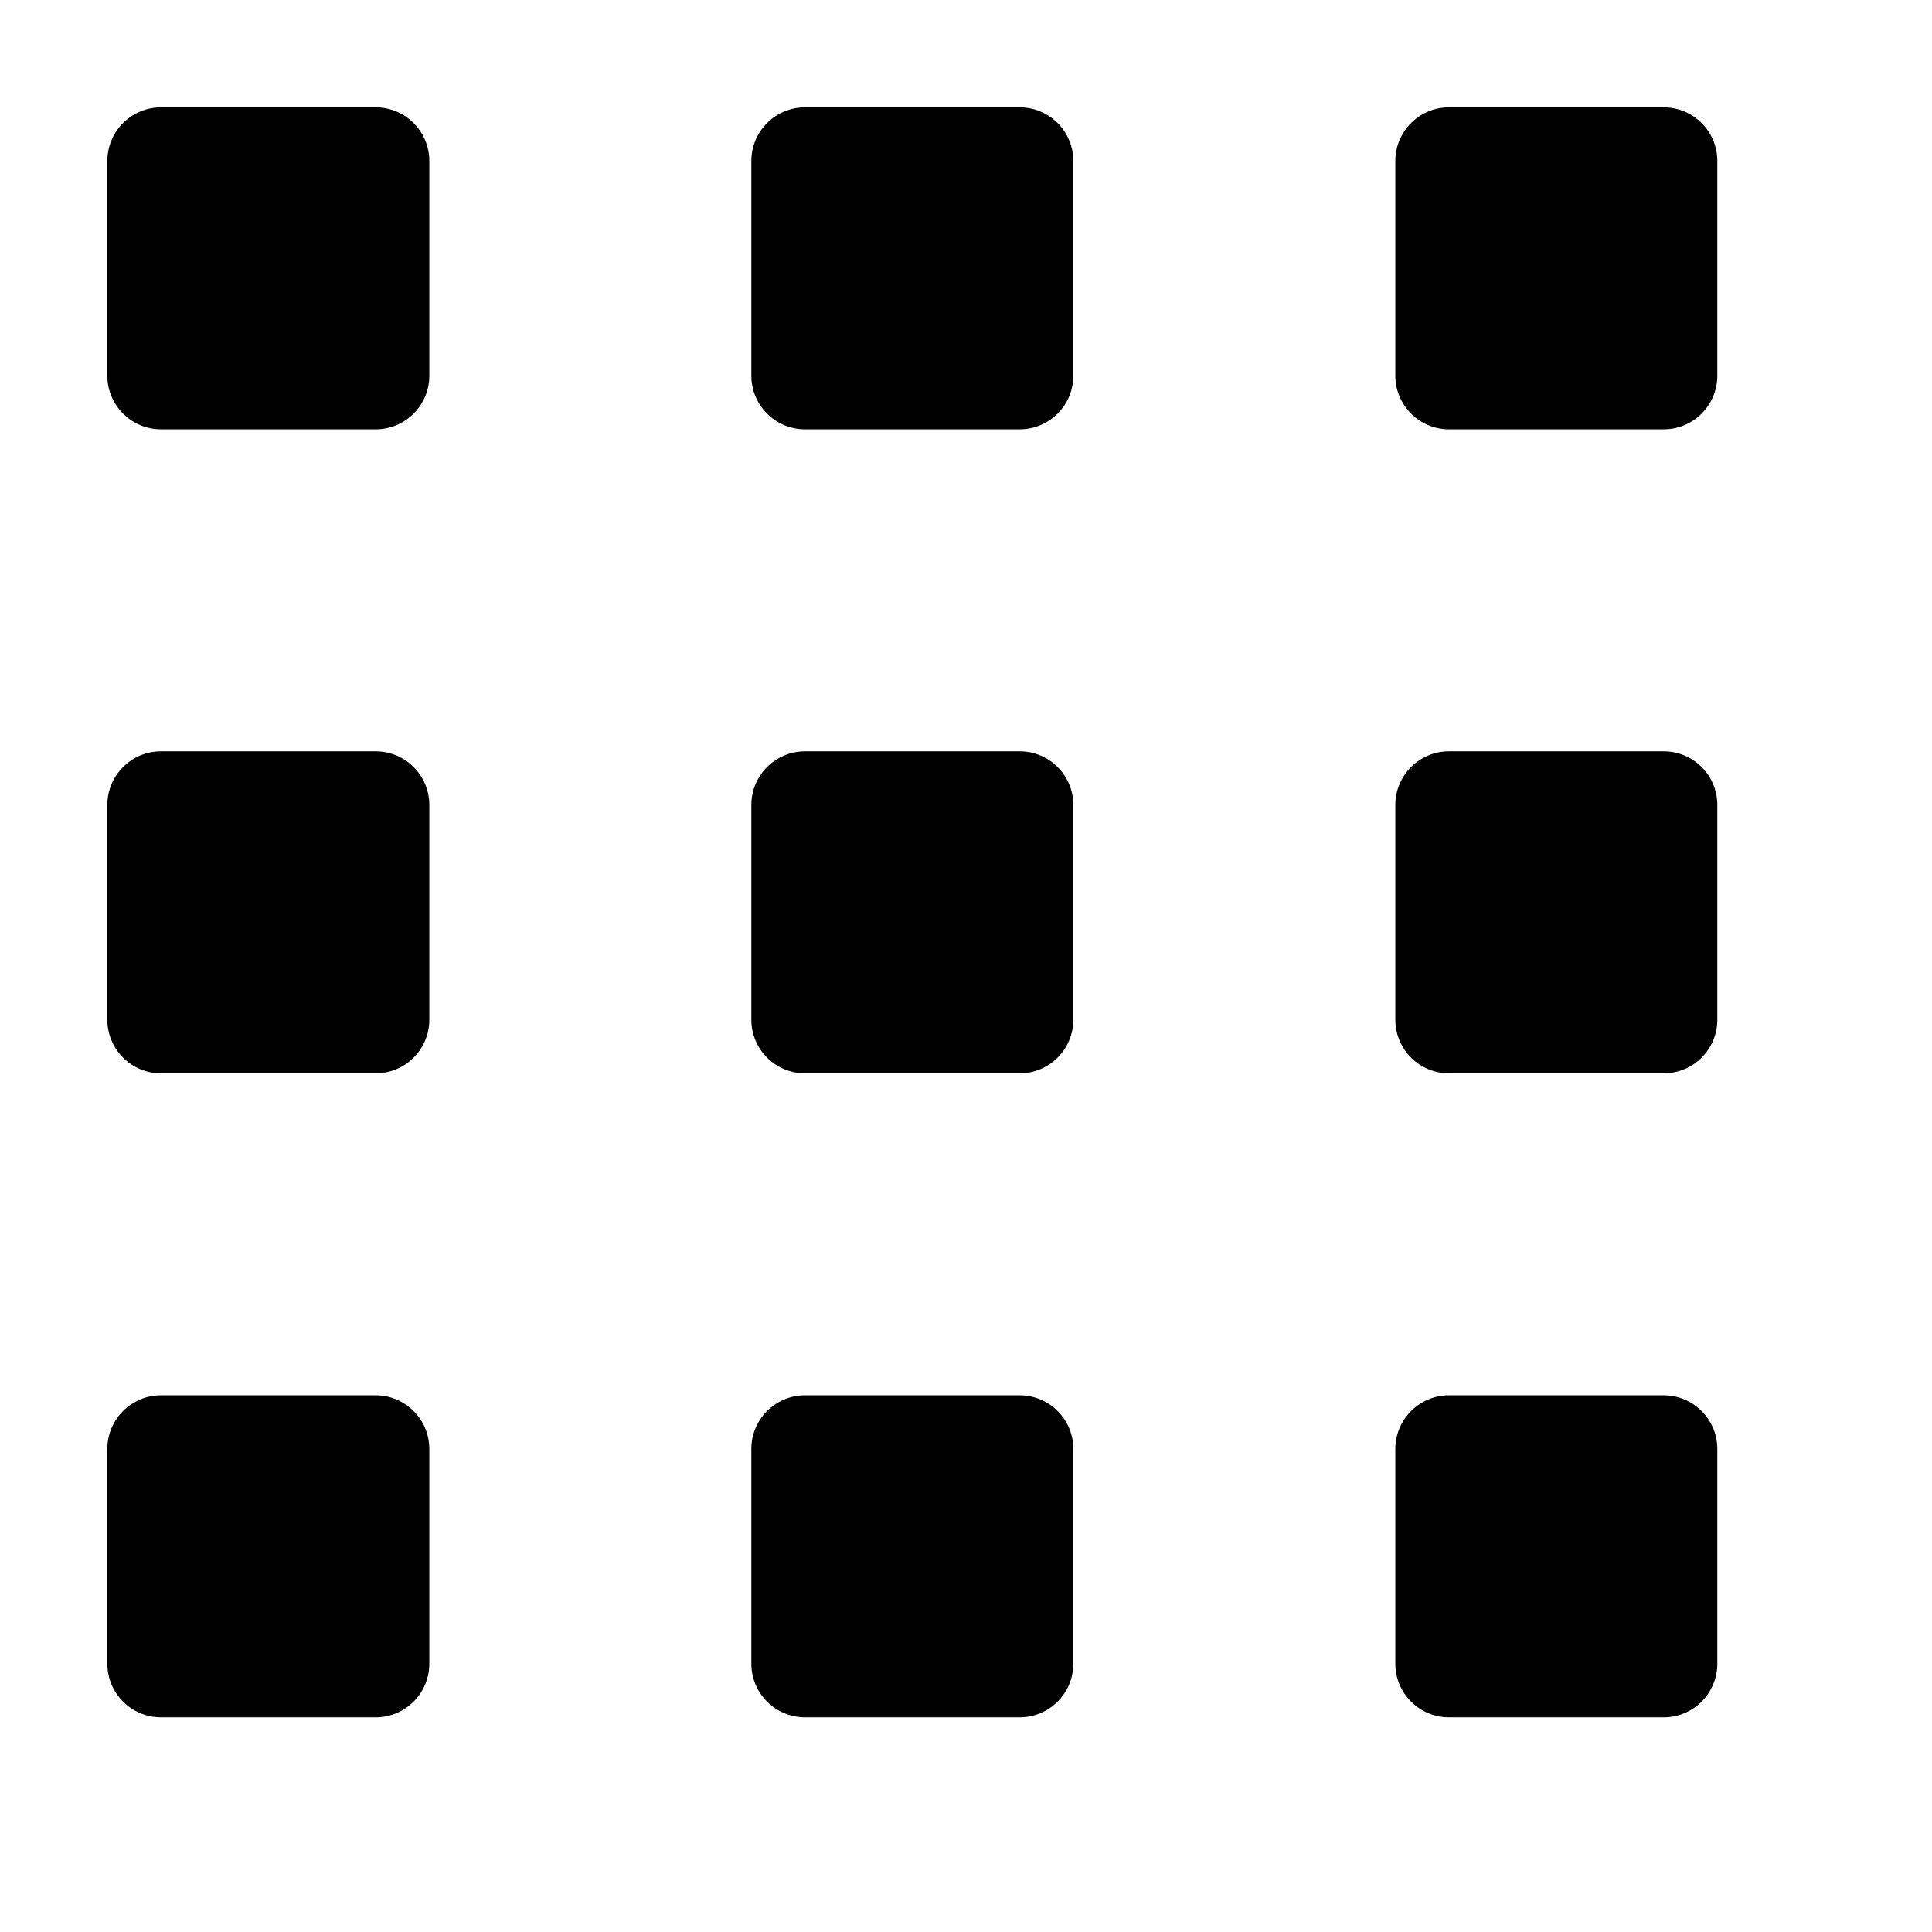
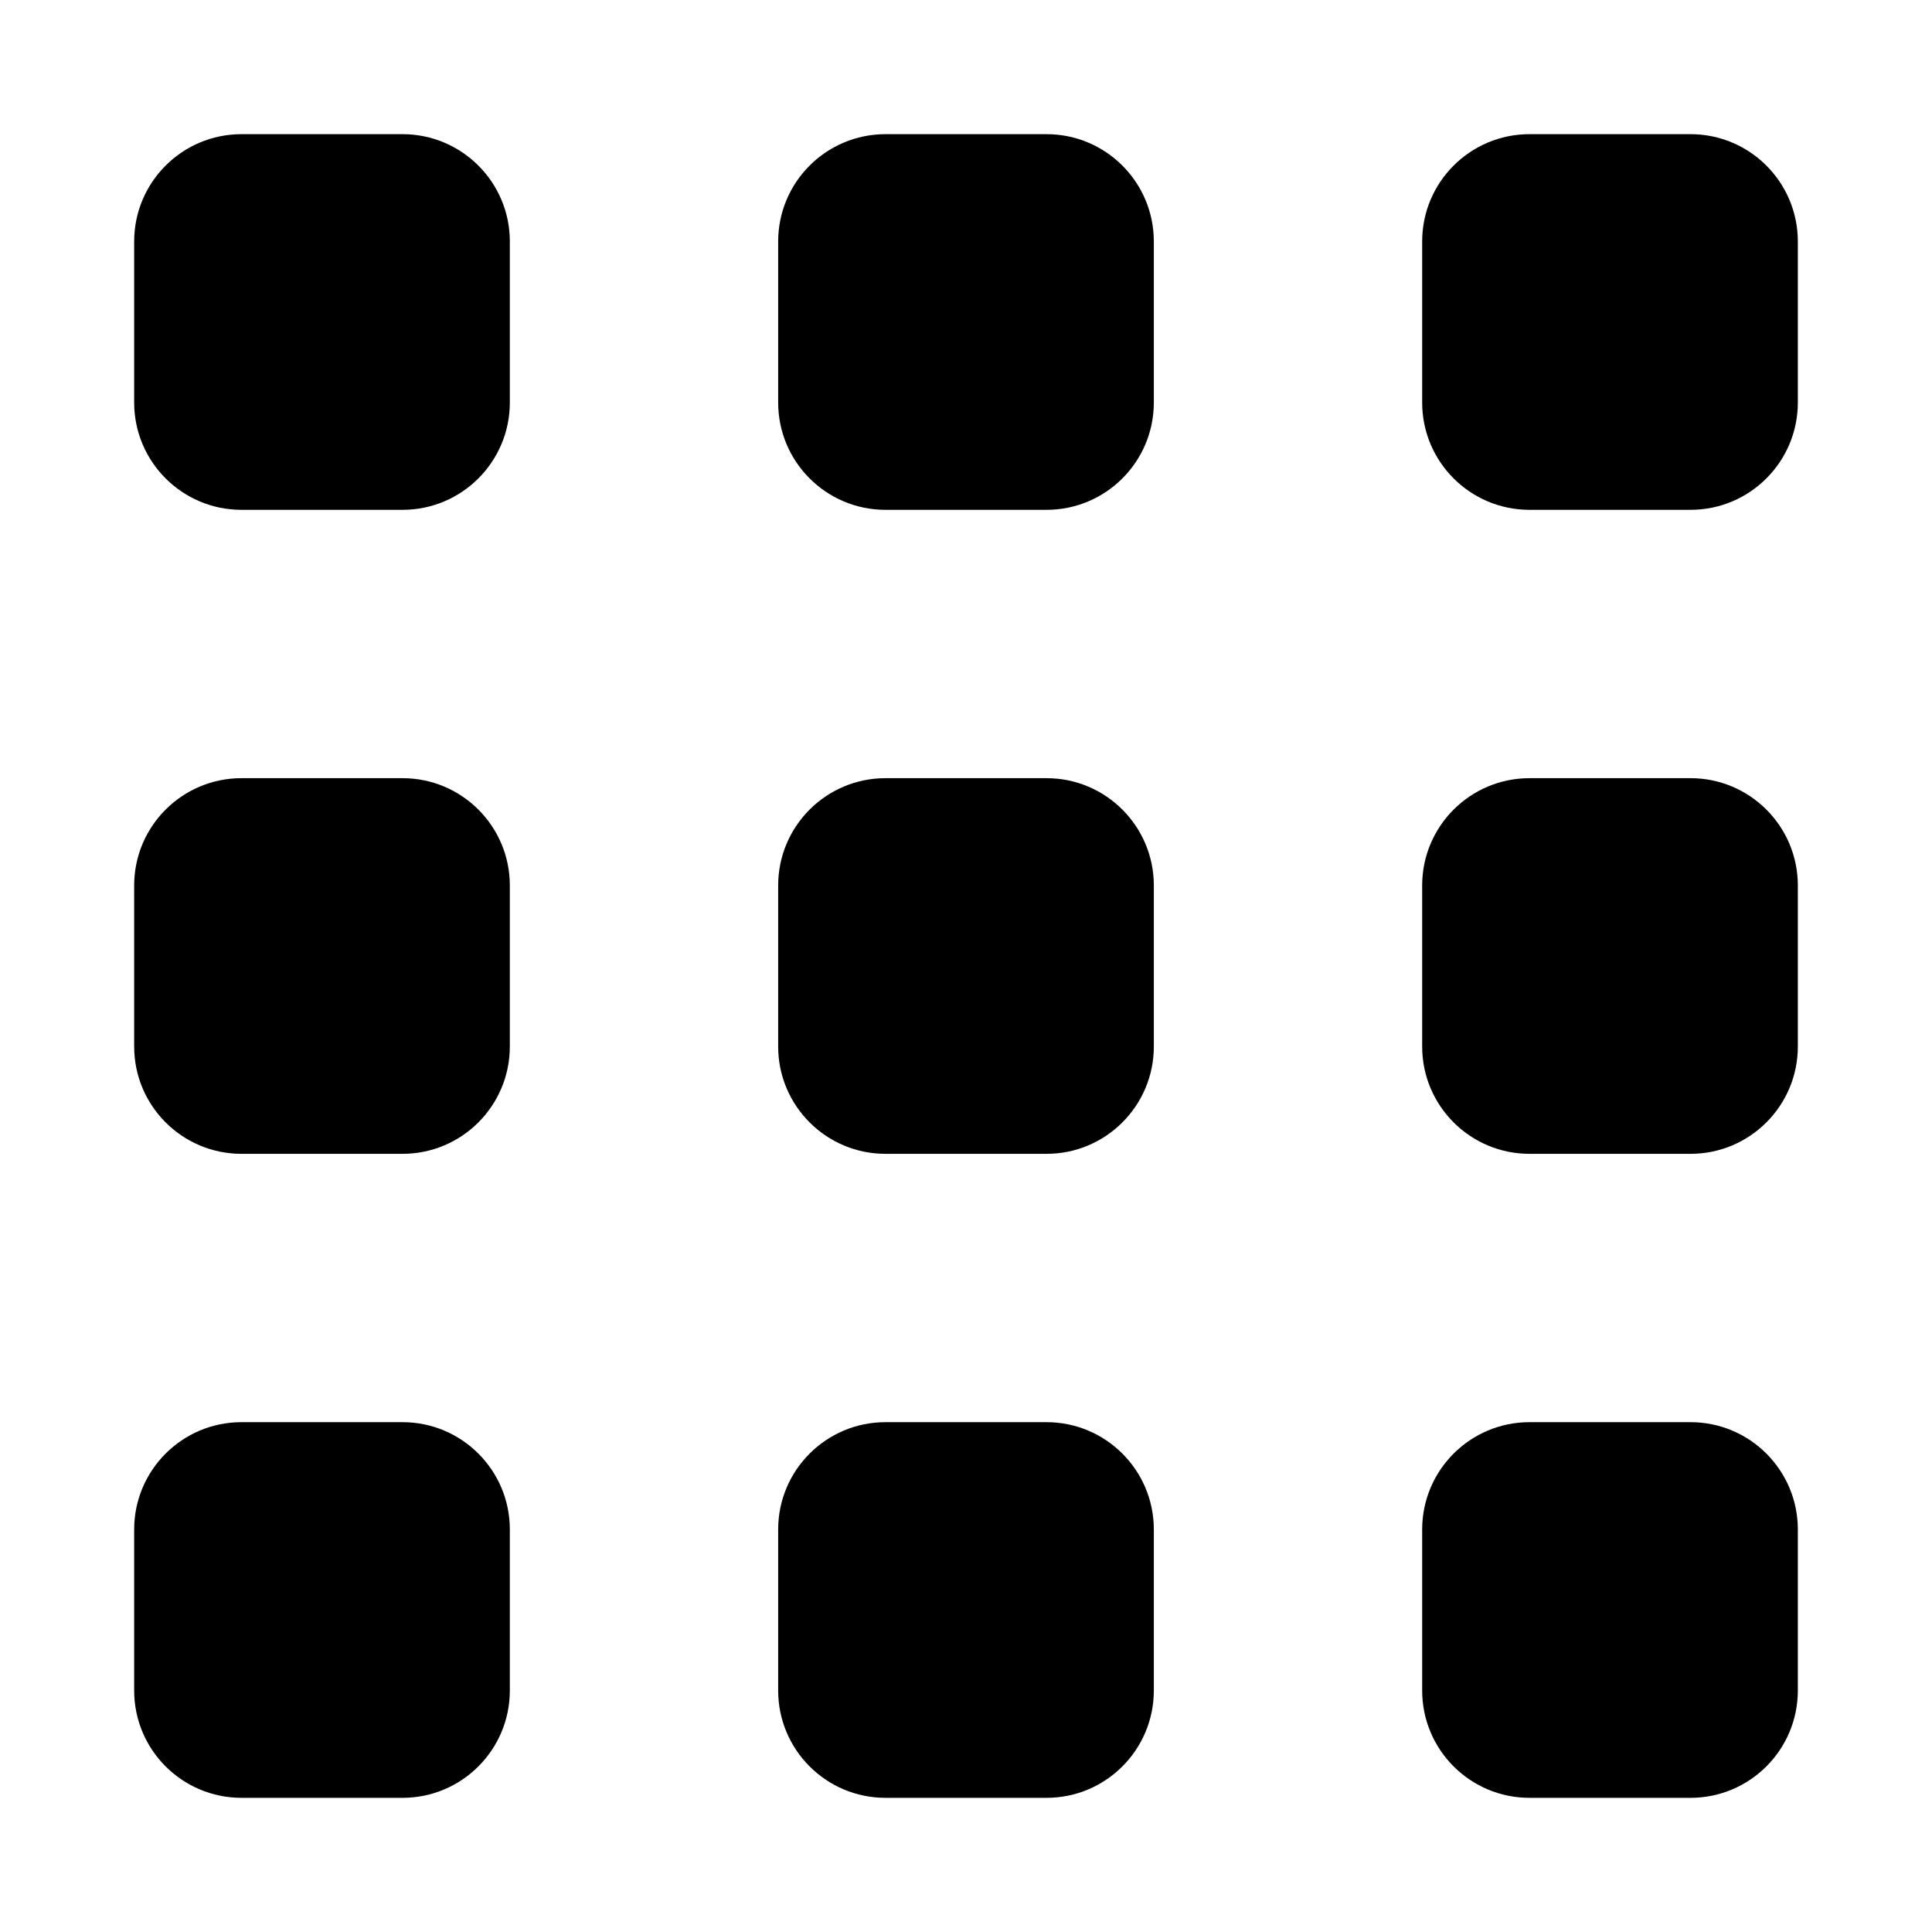
- <svg xmlns="http://www.w3.org/2000/svg" height="36" viewBox="0 0 36 36" width="36">
-   <rect height="6" rx="1" ry="1" width="6" x="2" y="2" />
-   <rect height="6" rx="1" ry="1" width="6" x="14" y="2" />
-   <rect height="6" rx="1" ry="1" width="6" x="26" y="2" />
-   <rect height="6" rx="1" ry="1" width="6" x="2" y="14" />
-   <rect height="6" rx="1" ry="1" width="6" x="14" y="14" />
-   <rect height="6" rx="1" ry="1" width="6" x="26" y="14" />
-   <rect height="6" rx="1" ry="1" width="6" x="2" y="26" />
-   <rect height="6" rx="1" ry="1" width="6" x="14" y="26" />
-   <rect height="6" rx="1" ry="1" width="6" x="26" y="26" />
+ <svg xmlns="http://www.w3.org/2000/svg" width="36" height="36" viewBox="0 0 36 36">
+   <rect x="2.5" y="2.5" width="7" height="7" rx="2" ry="2" />
+   <rect x="14.5" y="2.5" width="7" height="7" rx="2" ry="2" />
+   <rect x="26.5" y="2.5" width="7" height="7" rx="2" ry="2" />
+   <rect x="2.5" y="14.5" width="7" height="7" rx="2" ry="2" />
+   <rect x="14.5" y="14.5" width="7" height="7" rx="2" ry="2" />
+   <rect x="26.5" y="14.5" width="7" height="7" rx="2" ry="2" />
+   <rect x="2.5" y="26.5" width="7" height="7" rx="2" ry="2" />
+   <rect x="14.5" y="26.5" width="7" height="7" rx="2" ry="2" />
+   <rect x="26.5" y="26.5" width="7" height="7" rx="2" ry="2" />
</svg>
